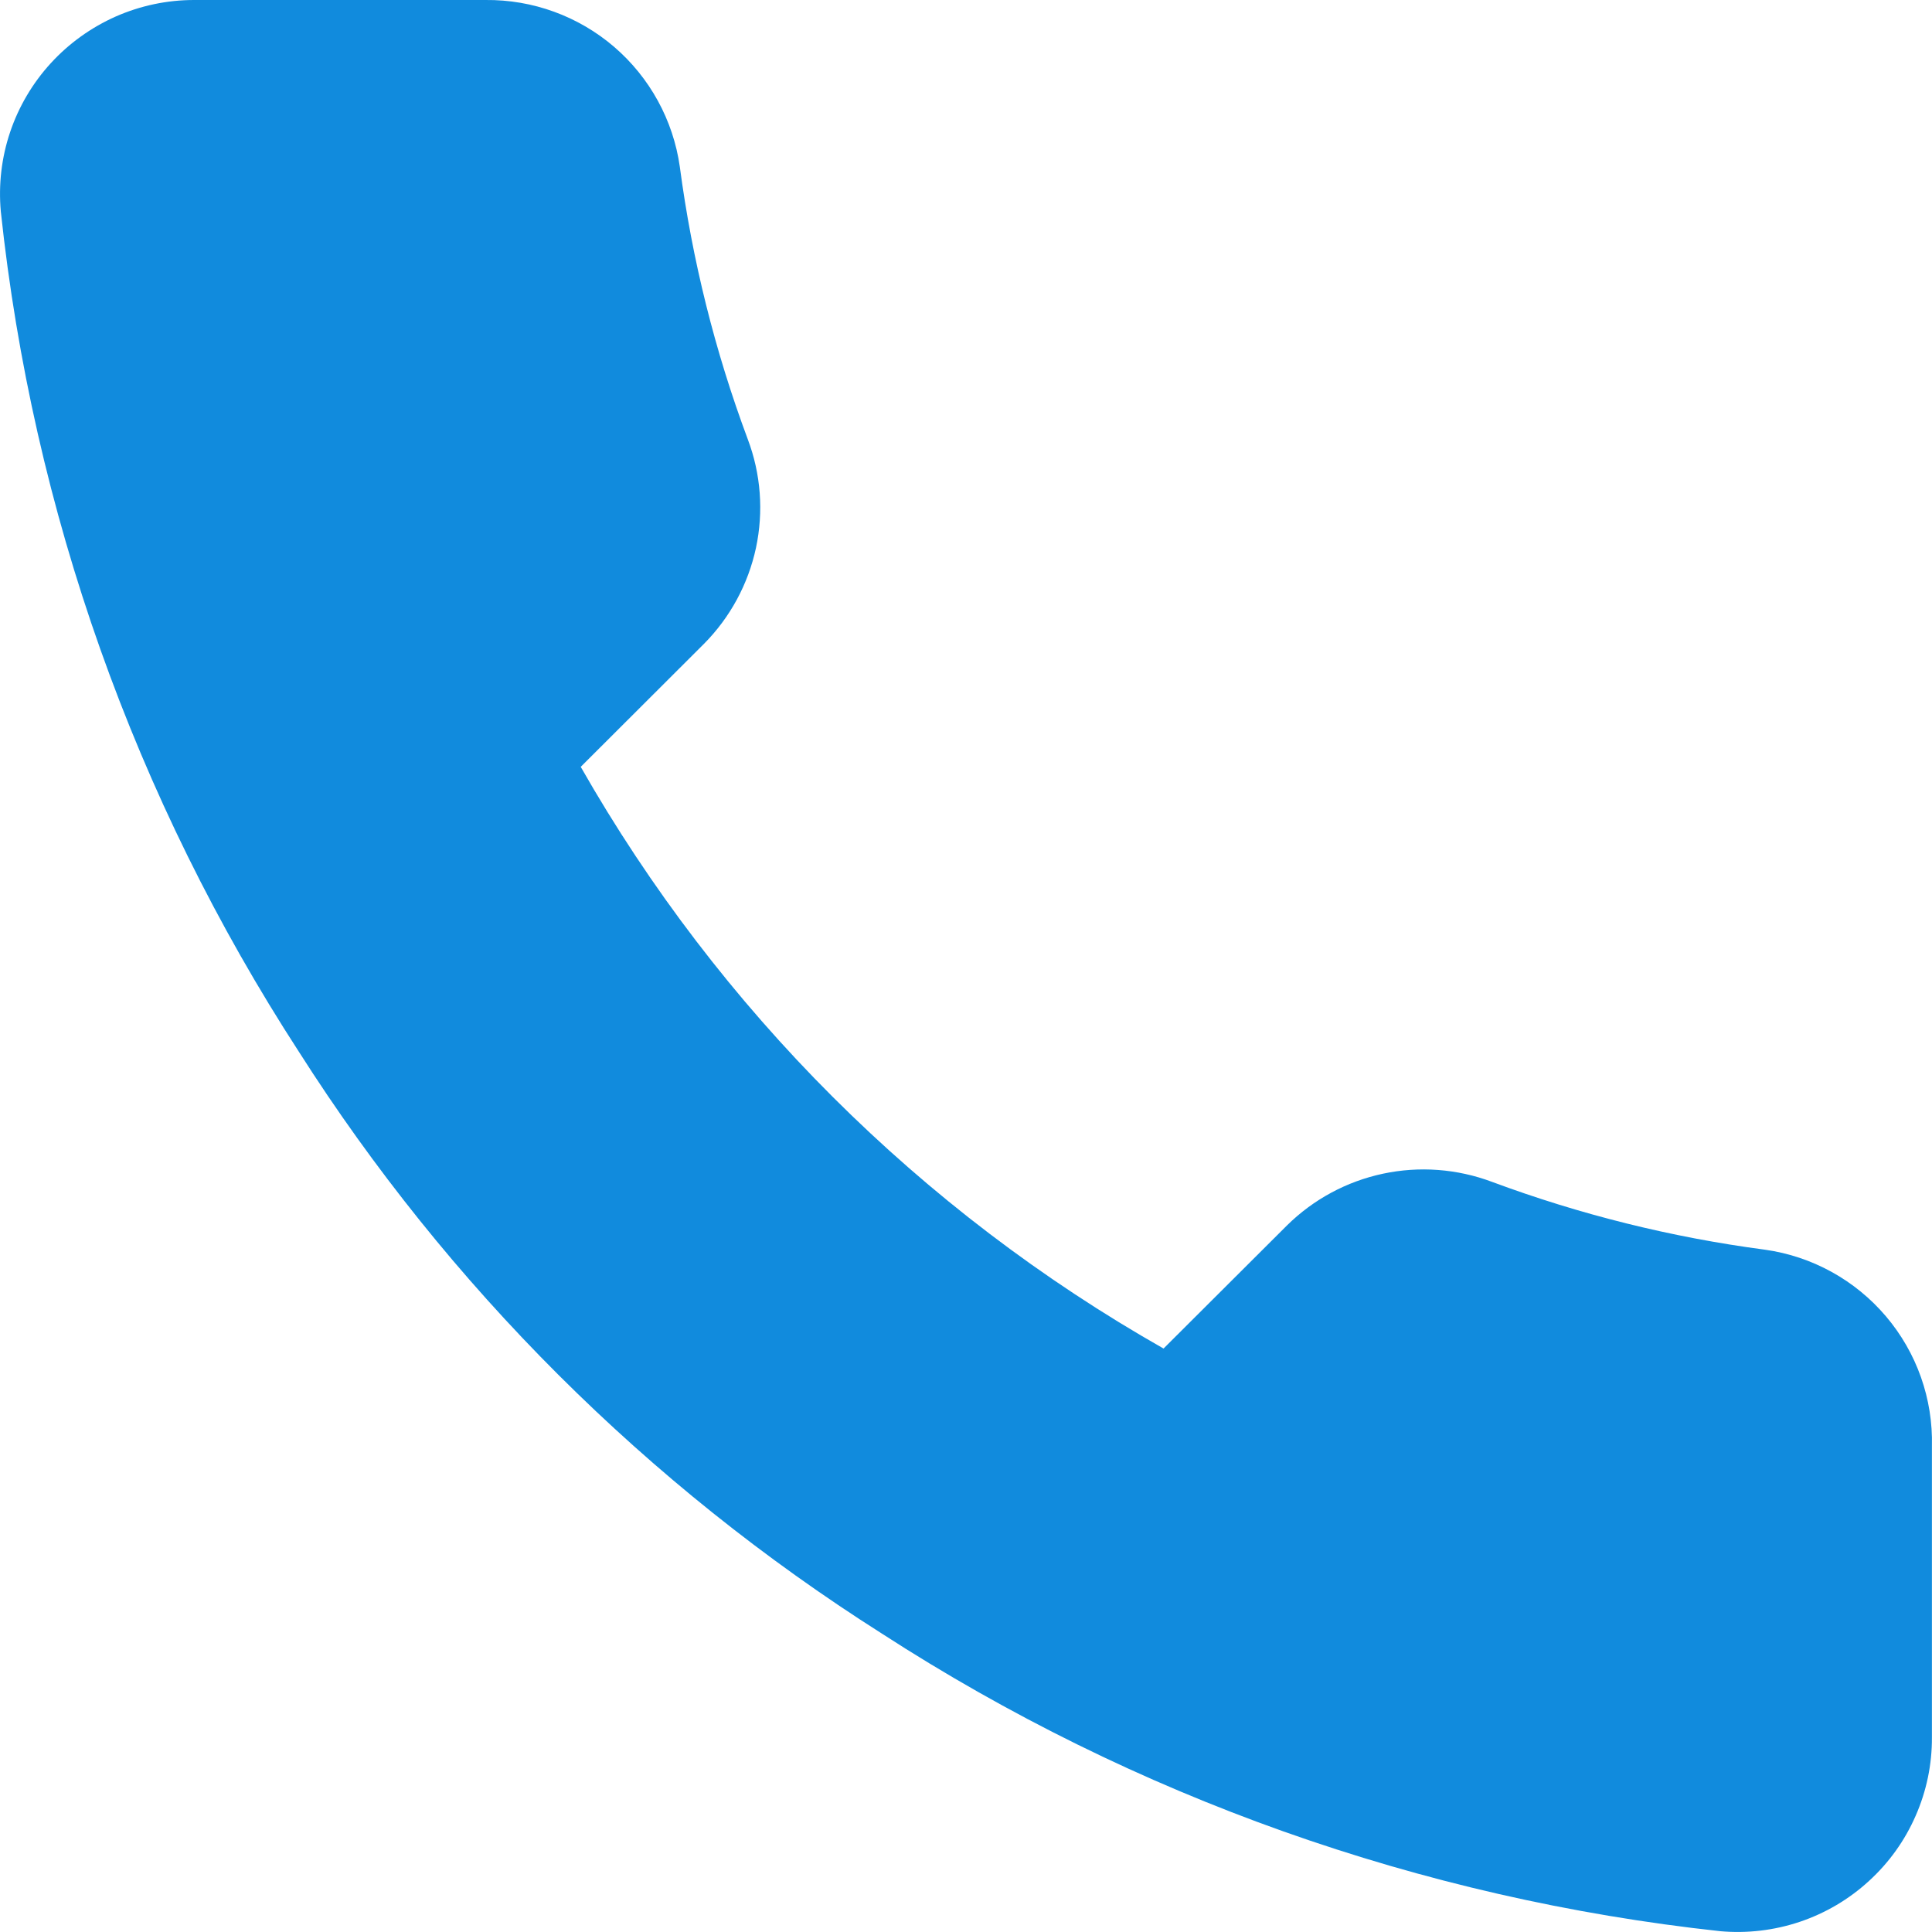
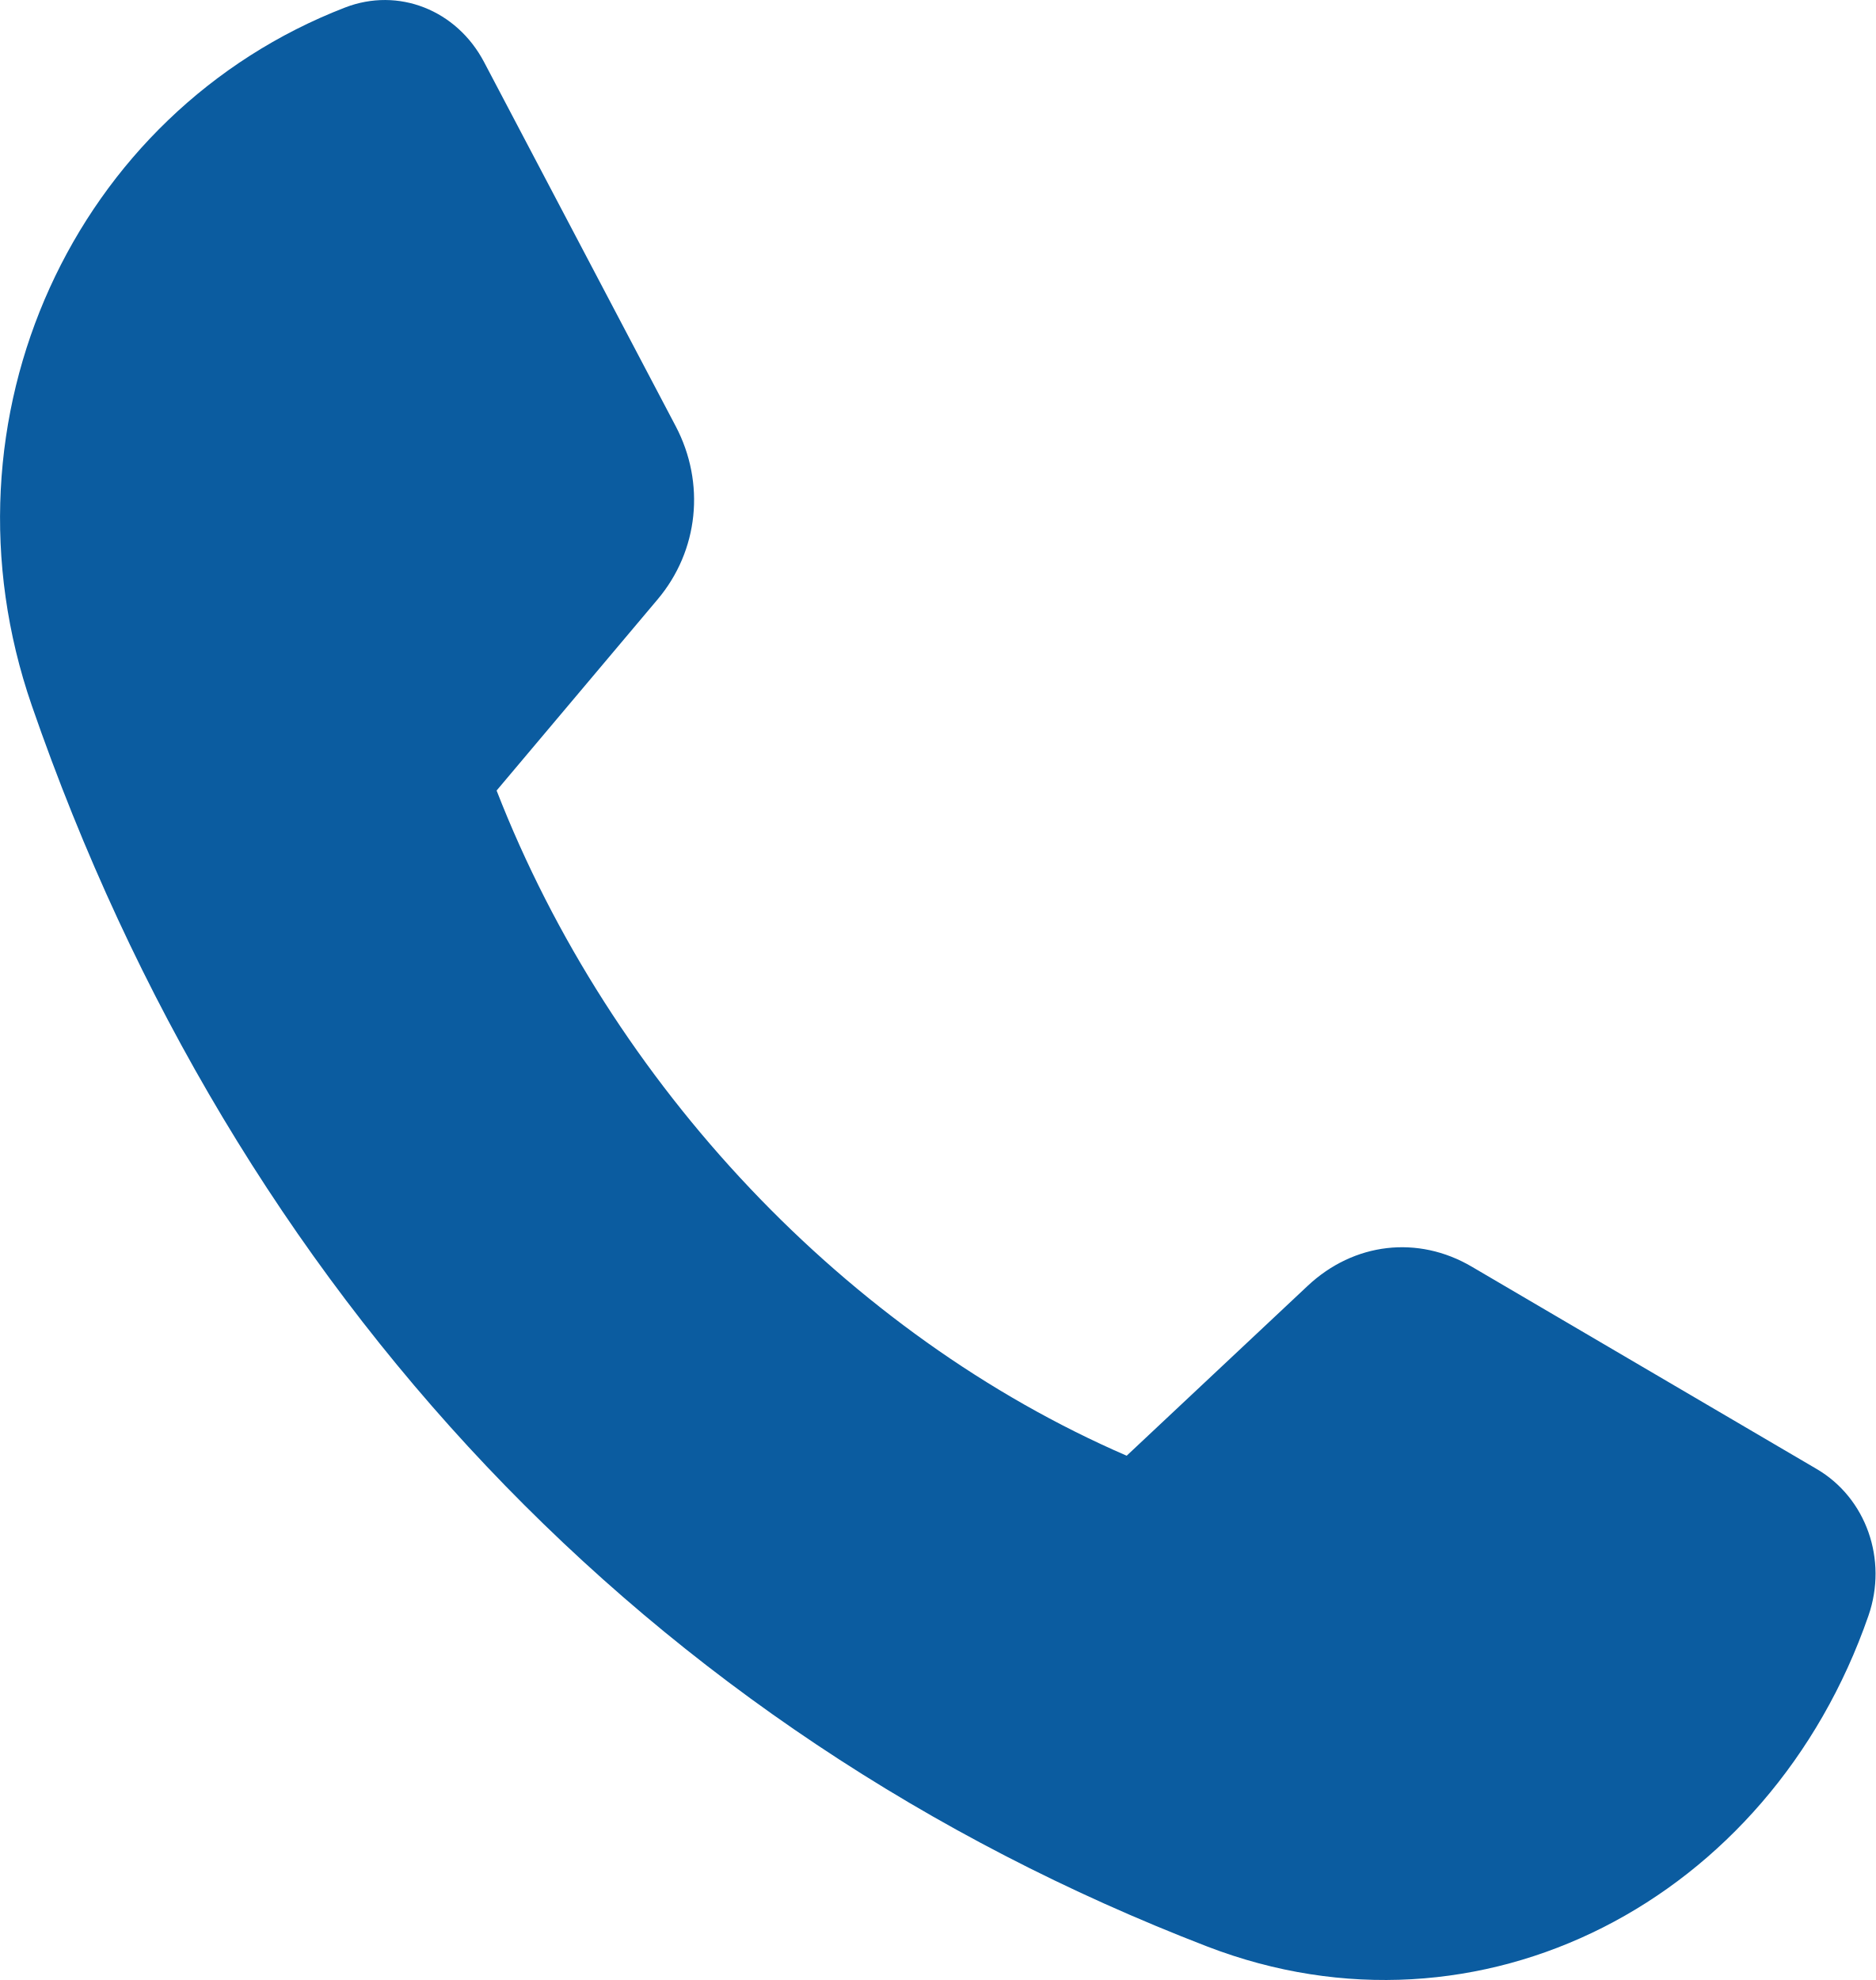
- <svg xmlns="http://www.w3.org/2000/svg" width="24" height="24" viewBox="0 0 24 24" fill="none">
-   <path d="M23.999 17.969V21.582C24.001 21.917 23.932 22.249 23.797 22.556C23.663 22.864 23.465 23.14 23.217 23.366C22.97 23.593 22.677 23.766 22.359 23.873C22.041 23.98 21.703 24.02 21.369 23.99C17.655 23.587 14.088 22.321 10.955 20.293C8.039 18.444 5.567 15.977 3.714 13.067C1.675 9.925 0.406 6.348 0.01 2.626C-0.02 2.292 0.019 1.957 0.126 1.64C0.233 1.323 0.405 1.032 0.631 0.785C0.857 0.538 1.132 0.341 1.438 0.205C1.745 0.07 2.076 0 2.411 0H6.031C6.617 -0.006 7.185 0.201 7.629 0.582C8.073 0.964 8.363 1.493 8.445 2.072C8.598 3.228 8.881 4.363 9.289 5.456C9.452 5.887 9.487 6.355 9.391 6.806C9.294 7.256 9.071 7.669 8.746 7.997L7.214 9.526C8.932 12.541 11.433 15.038 14.454 16.752L15.987 15.223C16.315 14.899 16.729 14.676 17.18 14.58C17.631 14.484 18.101 14.519 18.533 14.681C19.628 15.088 20.765 15.371 21.924 15.524C22.51 15.606 23.045 15.901 23.428 16.352C23.811 16.803 24.014 17.378 23.999 17.969Z" fill="#118BDD" />
+ <svg xmlns="http://www.w3.org/2000/svg" width="18" height="19" viewBox="0 0 18 19" fill="none">
+   <path fill-rule="evenodd" clip-rule="evenodd" d="M14.125 12.155C15.229 12.802 16.332 13.449 17.436 14.097C17.91 14.375 18.119 14.966 17.932 15.504C16.983 18.241 14.203 19.686 11.587 18.679C6.23 16.615 2.26 12.424 0.305 6.77C-0.65 4.008 0.719 1.074 3.312 0.072C3.822 -0.125 4.382 0.094 4.646 0.596C5.258 1.76 5.872 2.926 6.485 4.09C6.772 4.636 6.705 5.285 6.311 5.752C5.796 6.363 5.281 6.975 4.766 7.586C5.866 10.413 8.135 12.809 10.813 13.969C11.392 13.425 11.972 12.882 12.551 12.338C12.994 11.923 13.608 11.851 14.125 12.155L14.125 12.155Z" fill="#0B5CA0" />
</svg>
